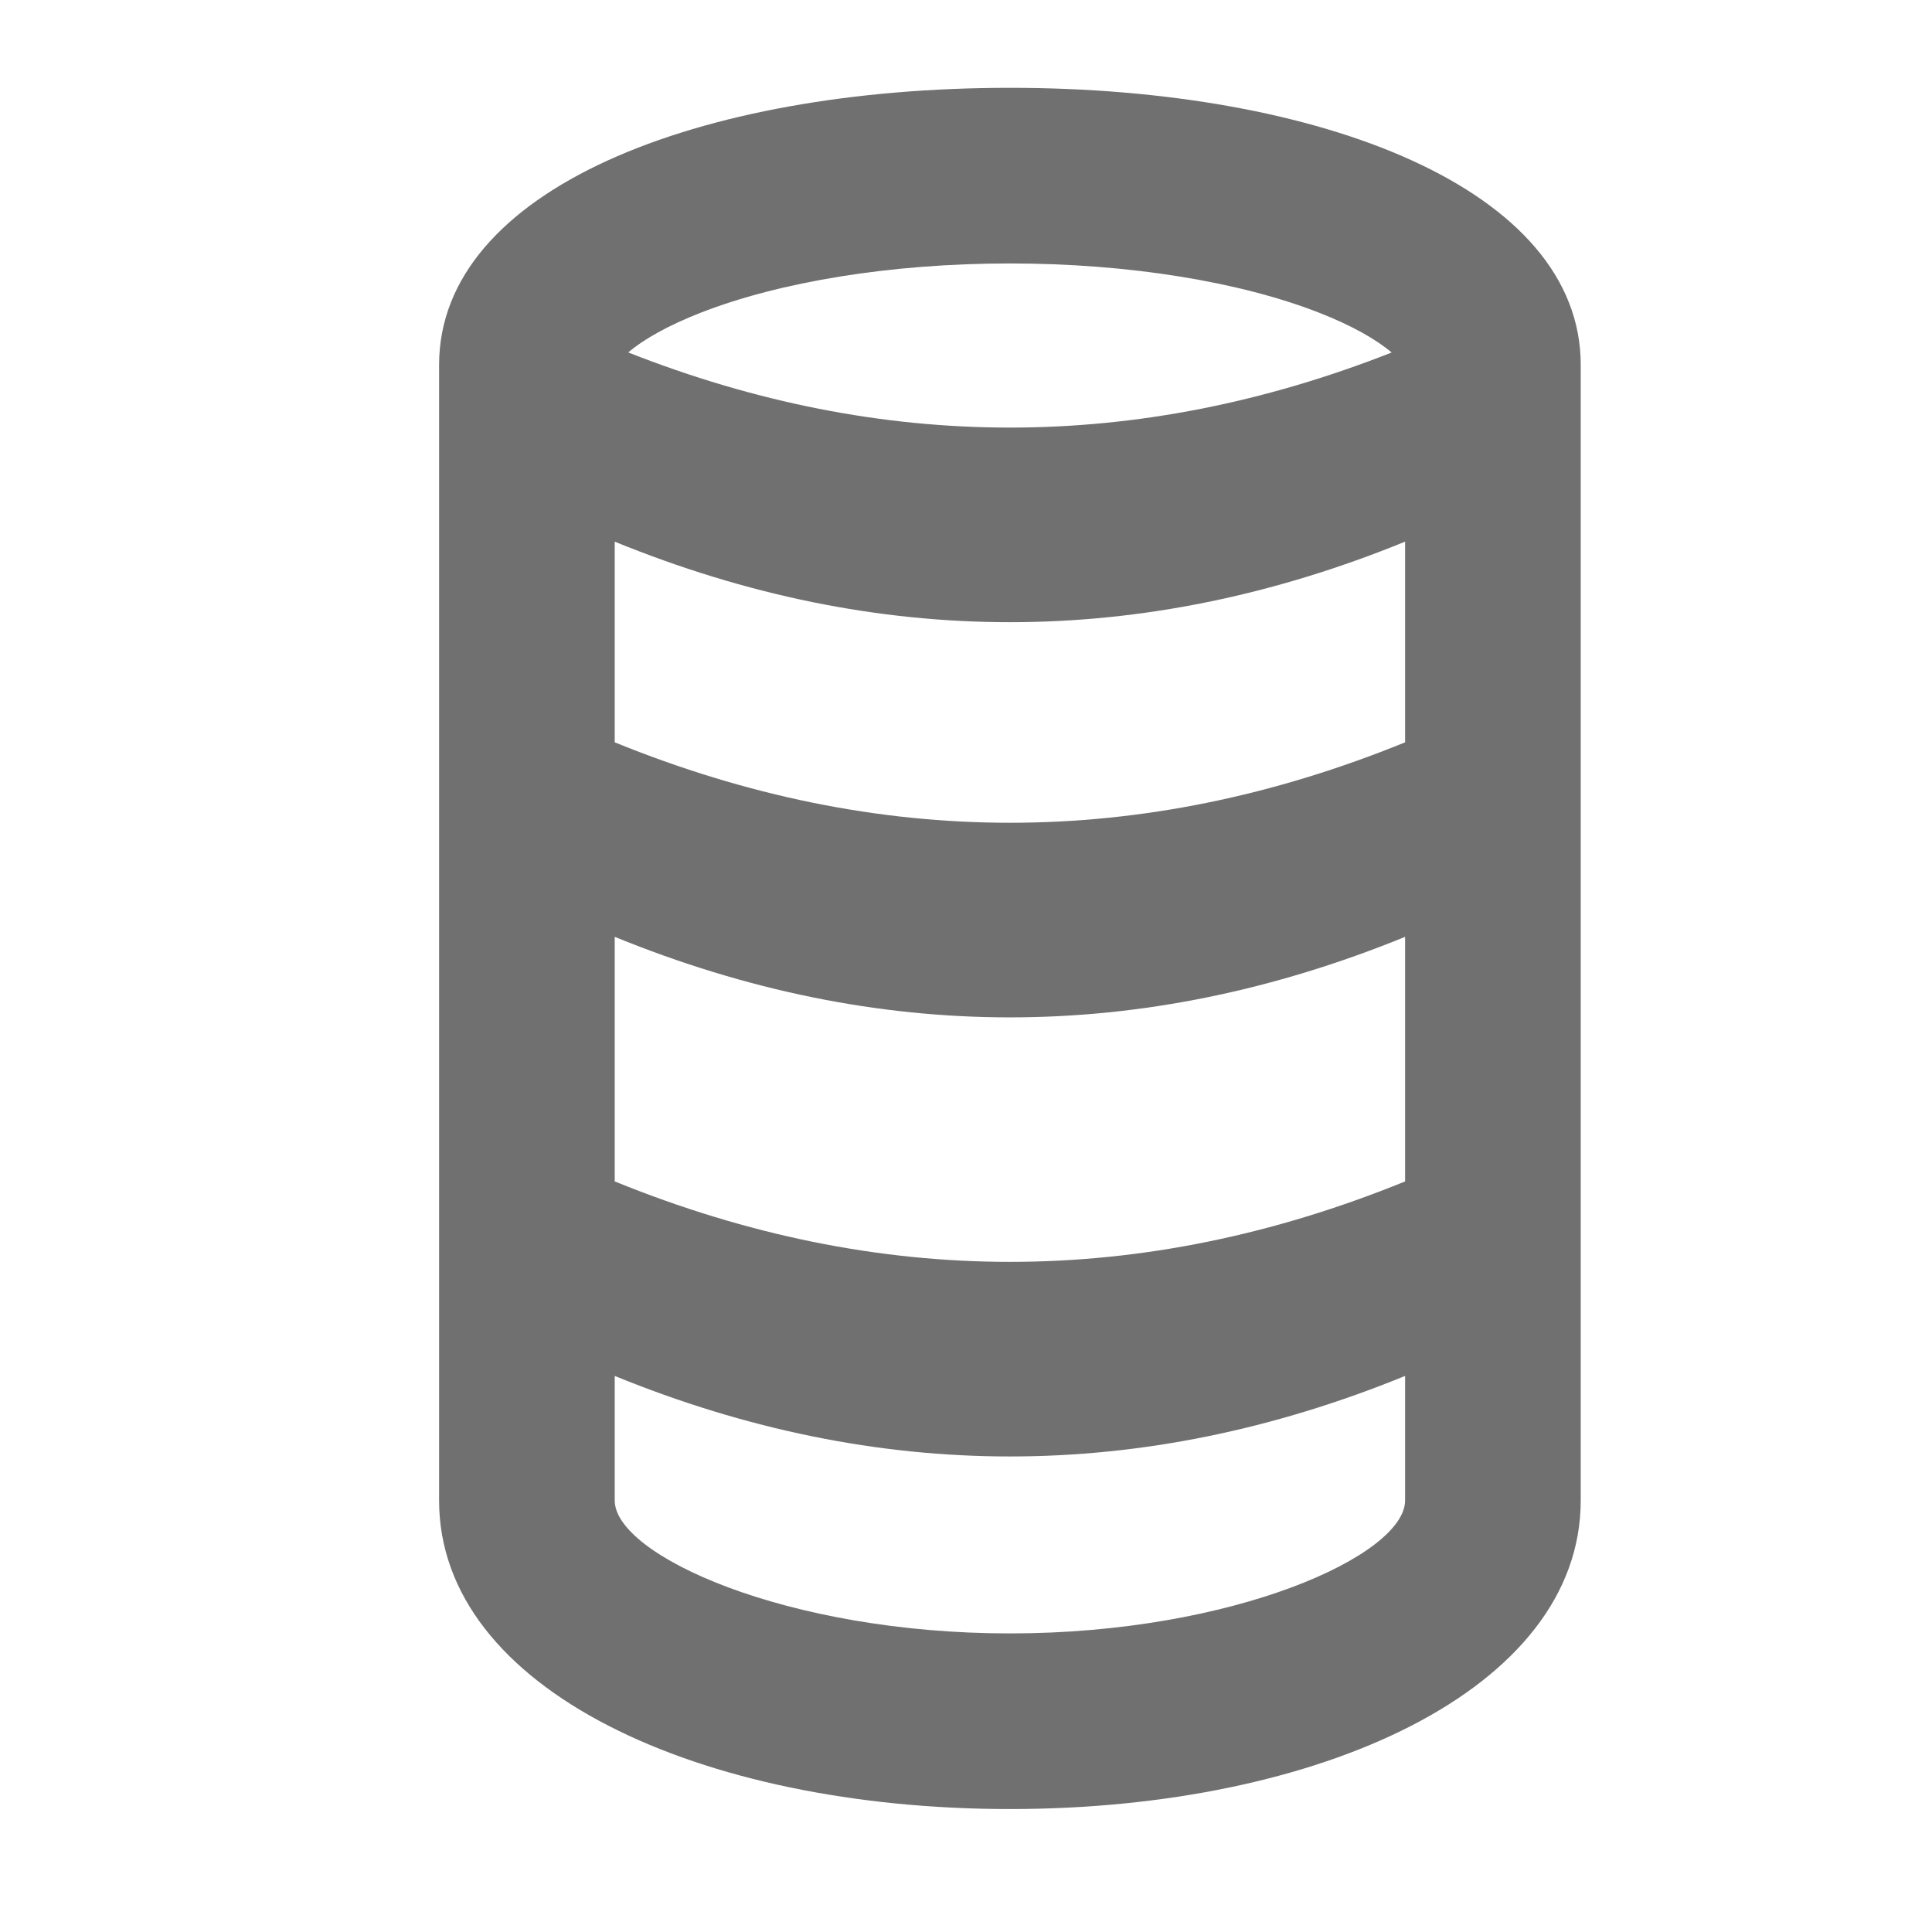
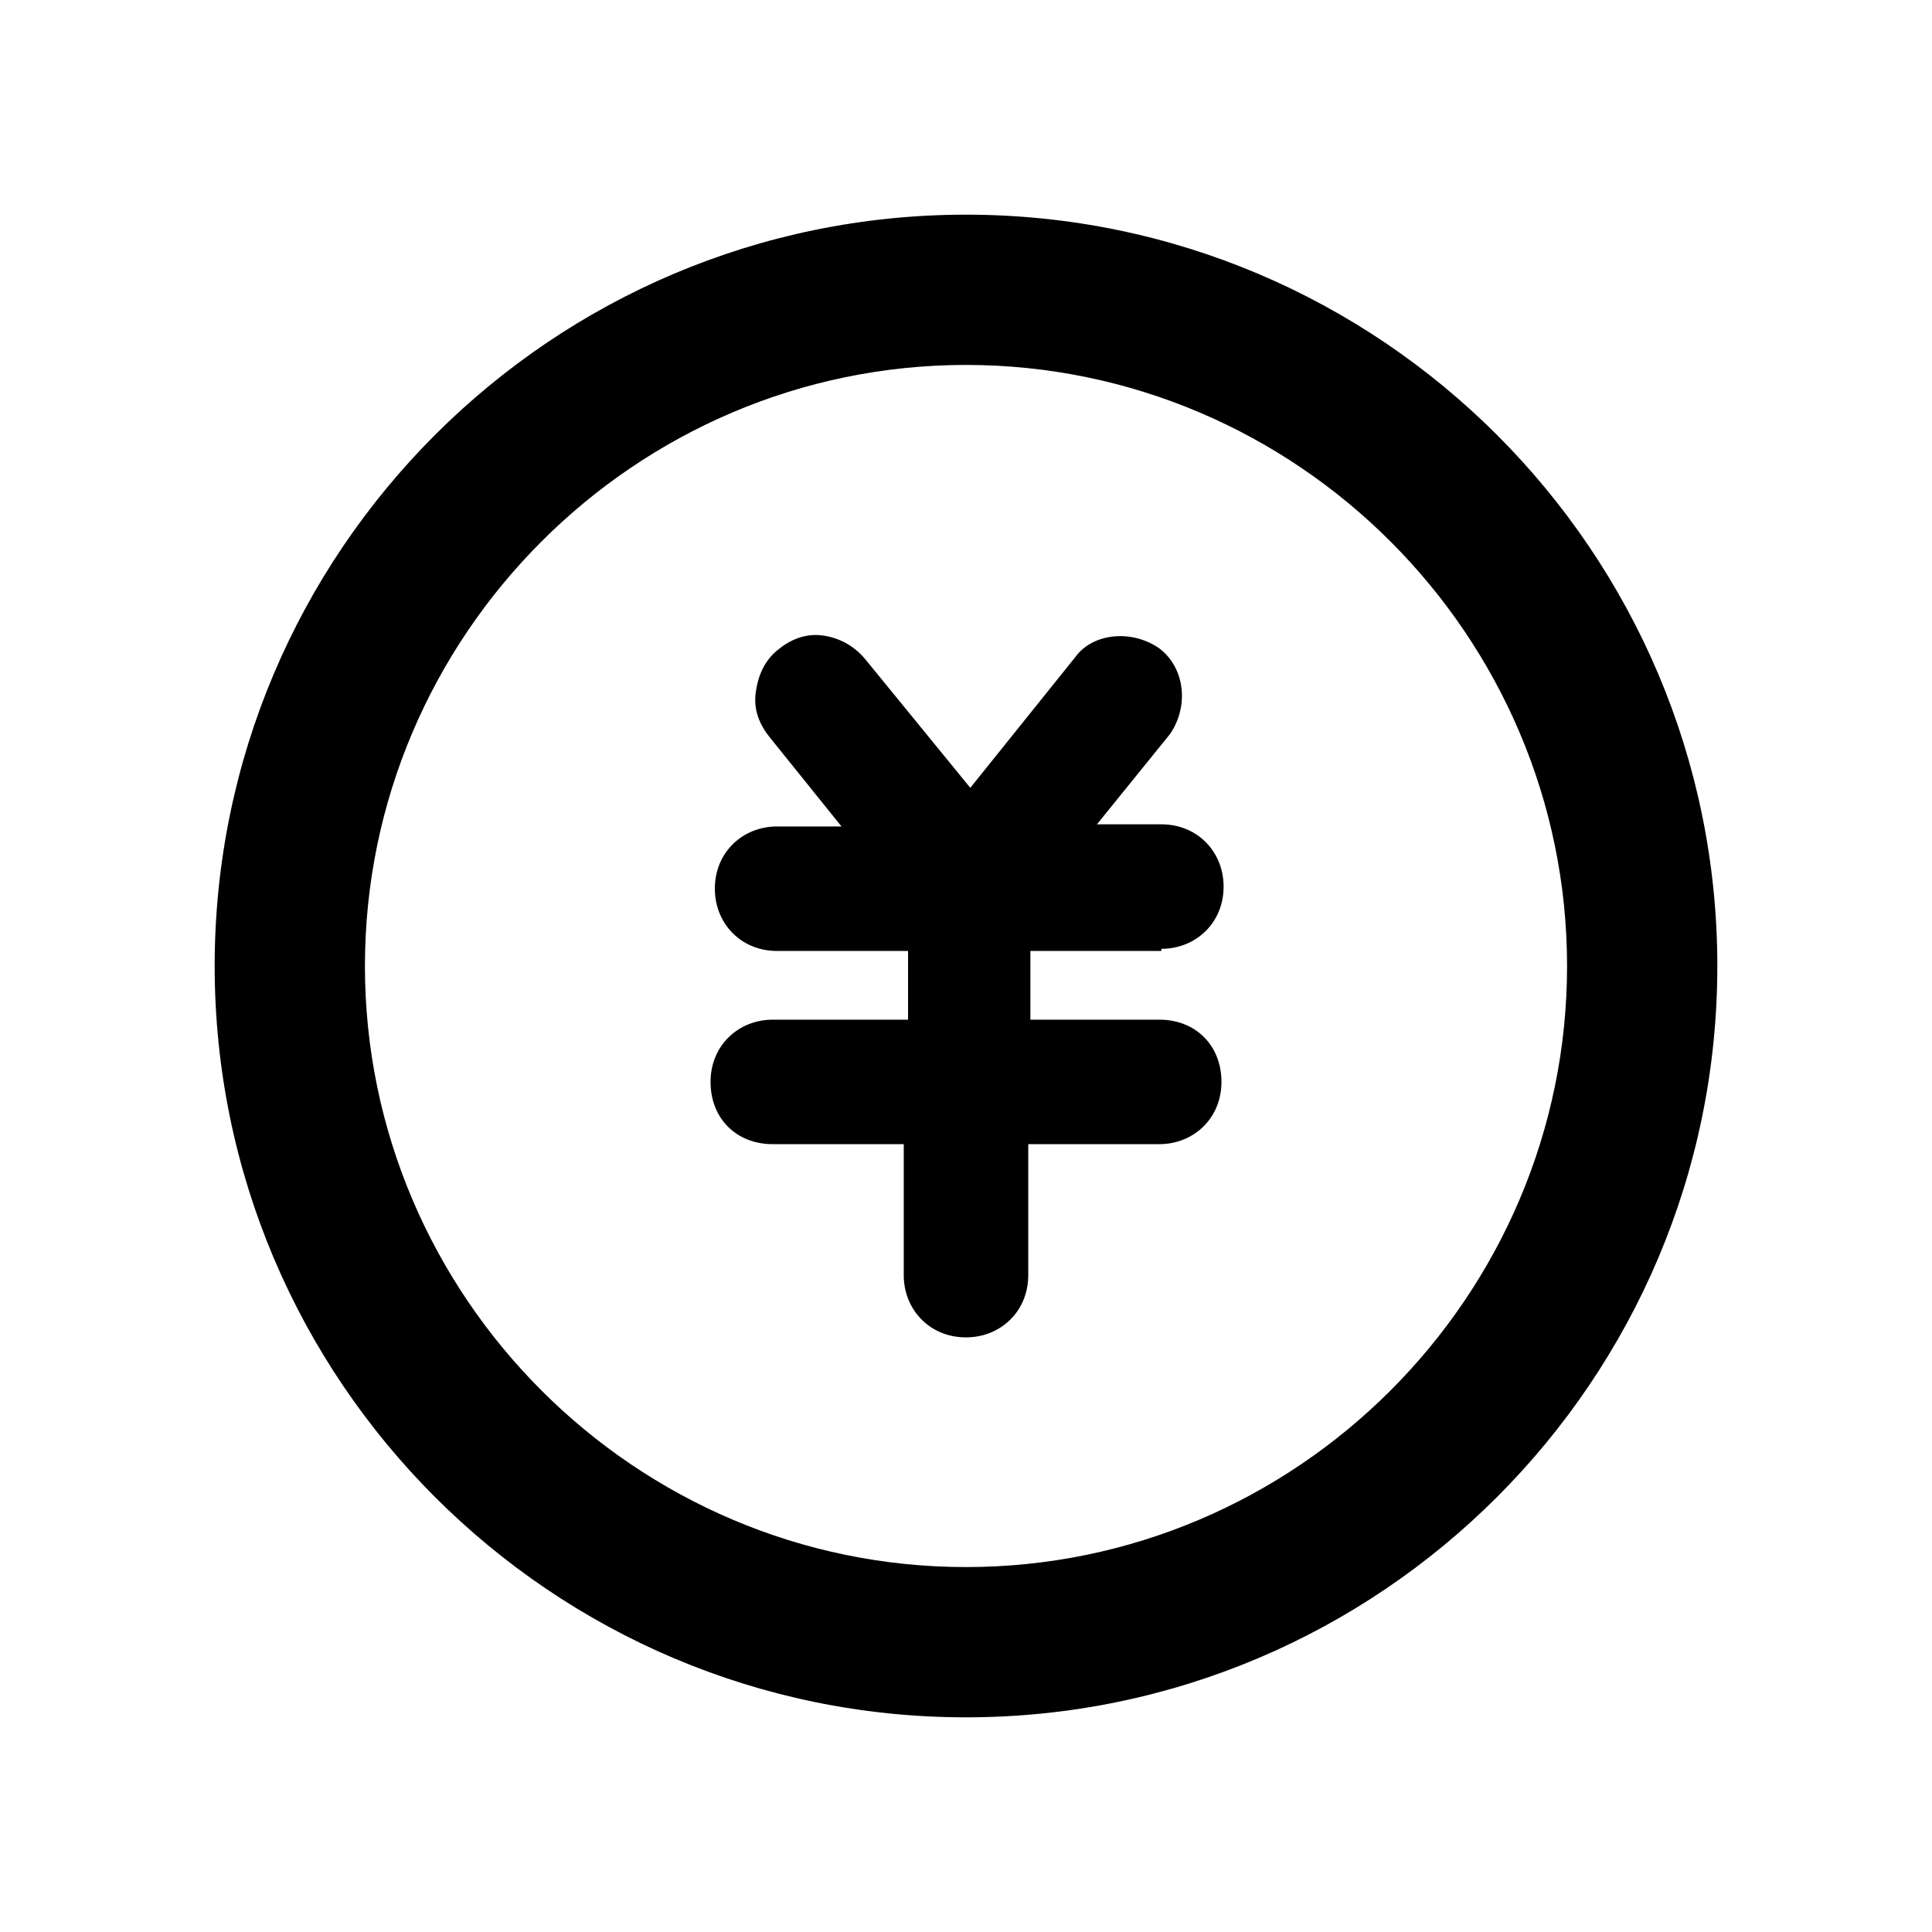
- <svg xmlns="http://www.w3.org/2000/svg" t="1583647394305" class="icon" viewBox="0 0 1024 1024" version="1.1" p-id="2700" width="200" height="200">
+ <svg xmlns="http://www.w3.org/2000/svg" t="1583669457944" class="icon" viewBox="0 0 1024 1024" version="1.1" p-id="3345" width="200" height="200">
  <defs>
    <style type="text/css" />
  </defs>
-   <path d="M744.727 626.176v-129.629c-69.818 28.486-139.636 42.682-209.455 42.682s-139.636-14.196-209.455-42.682v129.629c69.818 28.393 139.636 42.636 209.455 42.636s139.636-14.196 209.455-42.636z m0 103.098c-69.818 28.486-139.636 42.682-209.455 42.682s-139.636-14.196-209.455-42.682v66.001c0 28.951 90.764 70.47 209.455 70.47s209.455-41.519 209.455-70.47v-66.001z m0-335.825V287.092c-69.818 28.486-139.636 42.682-209.455 42.682s-139.636-14.196-209.455-42.682v106.356c69.818 28.393 139.636 42.636 209.455 42.636s139.636-14.196 209.455-42.636z m-411.788-206.662c67.444 26.577 134.889 39.843 202.333 39.843 67.491 0 134.889-13.265 202.333-39.796-8.285-7.028-21.318-14.383-38.307-21.039C657.408 149.411 598.575 139.636 535.273 139.636c-63.302 0-122.135 9.775-164.026 26.159-16.989 6.656-30.022 13.964-38.307 21.039zM535.273 958.836c-164.119 0-302.545-63.302-302.545-163.561V193.443C232.727 100.305 370.129 46.545 535.273 46.545S837.818 100.399 837.818 193.396v601.833c0 100.305-138.426 163.607-302.545 163.607z" fill="#707070" p-id="2701" />
+   <path d="M512 113.778c-219.591 0-398.222 178.631-398.222 398.222s178.631 398.222 398.222 398.222 398.222-178.631 398.222-398.222-178.631-398.222-398.222-398.222z m0 716.8c-175.218 0-318.578-143.36-318.578-318.578s143.36-318.578 318.578-318.578 318.578 143.36 318.578 318.578-143.36 318.578-318.578 318.578z" p-id="3346" />
+   <path d="M615.538 502.898c18.204 0 32.996-13.653 32.996-32.996 0-18.204-13.653-32.996-32.996-32.996h-34.133l38.684-47.787c10.24-14.791 7.964-35.271-5.689-45.511-14.791-10.24-35.271-7.964-44.373 4.551l-55.751 69.404-55.751-68.267c-5.689-6.827-13.653-11.378-22.756-12.516-9.102-1.138-17.067 2.276-23.893 7.964-6.827 5.689-10.24 13.653-11.378 22.756-1.138 9.102 2.276 17.067 7.964 23.893l37.547 46.649h-34.133c-18.204 0-32.996 13.653-32.996 32.996 0 18.204 13.653 32.996 32.996 32.996h69.404v36.409H409.6c-18.204 0-32.996 13.653-32.996 32.996s13.653 32.996 32.996 32.996h69.404v69.404c0 18.204 13.653 32.996 32.996 32.996 18.204 0 32.996-13.653 32.996-32.996v-69.404H614.4c18.204 0 32.996-13.653 32.996-32.996s-13.653-32.996-32.996-32.996h-68.267v-36.409h69.404z" p-id="3347" />
</svg>
